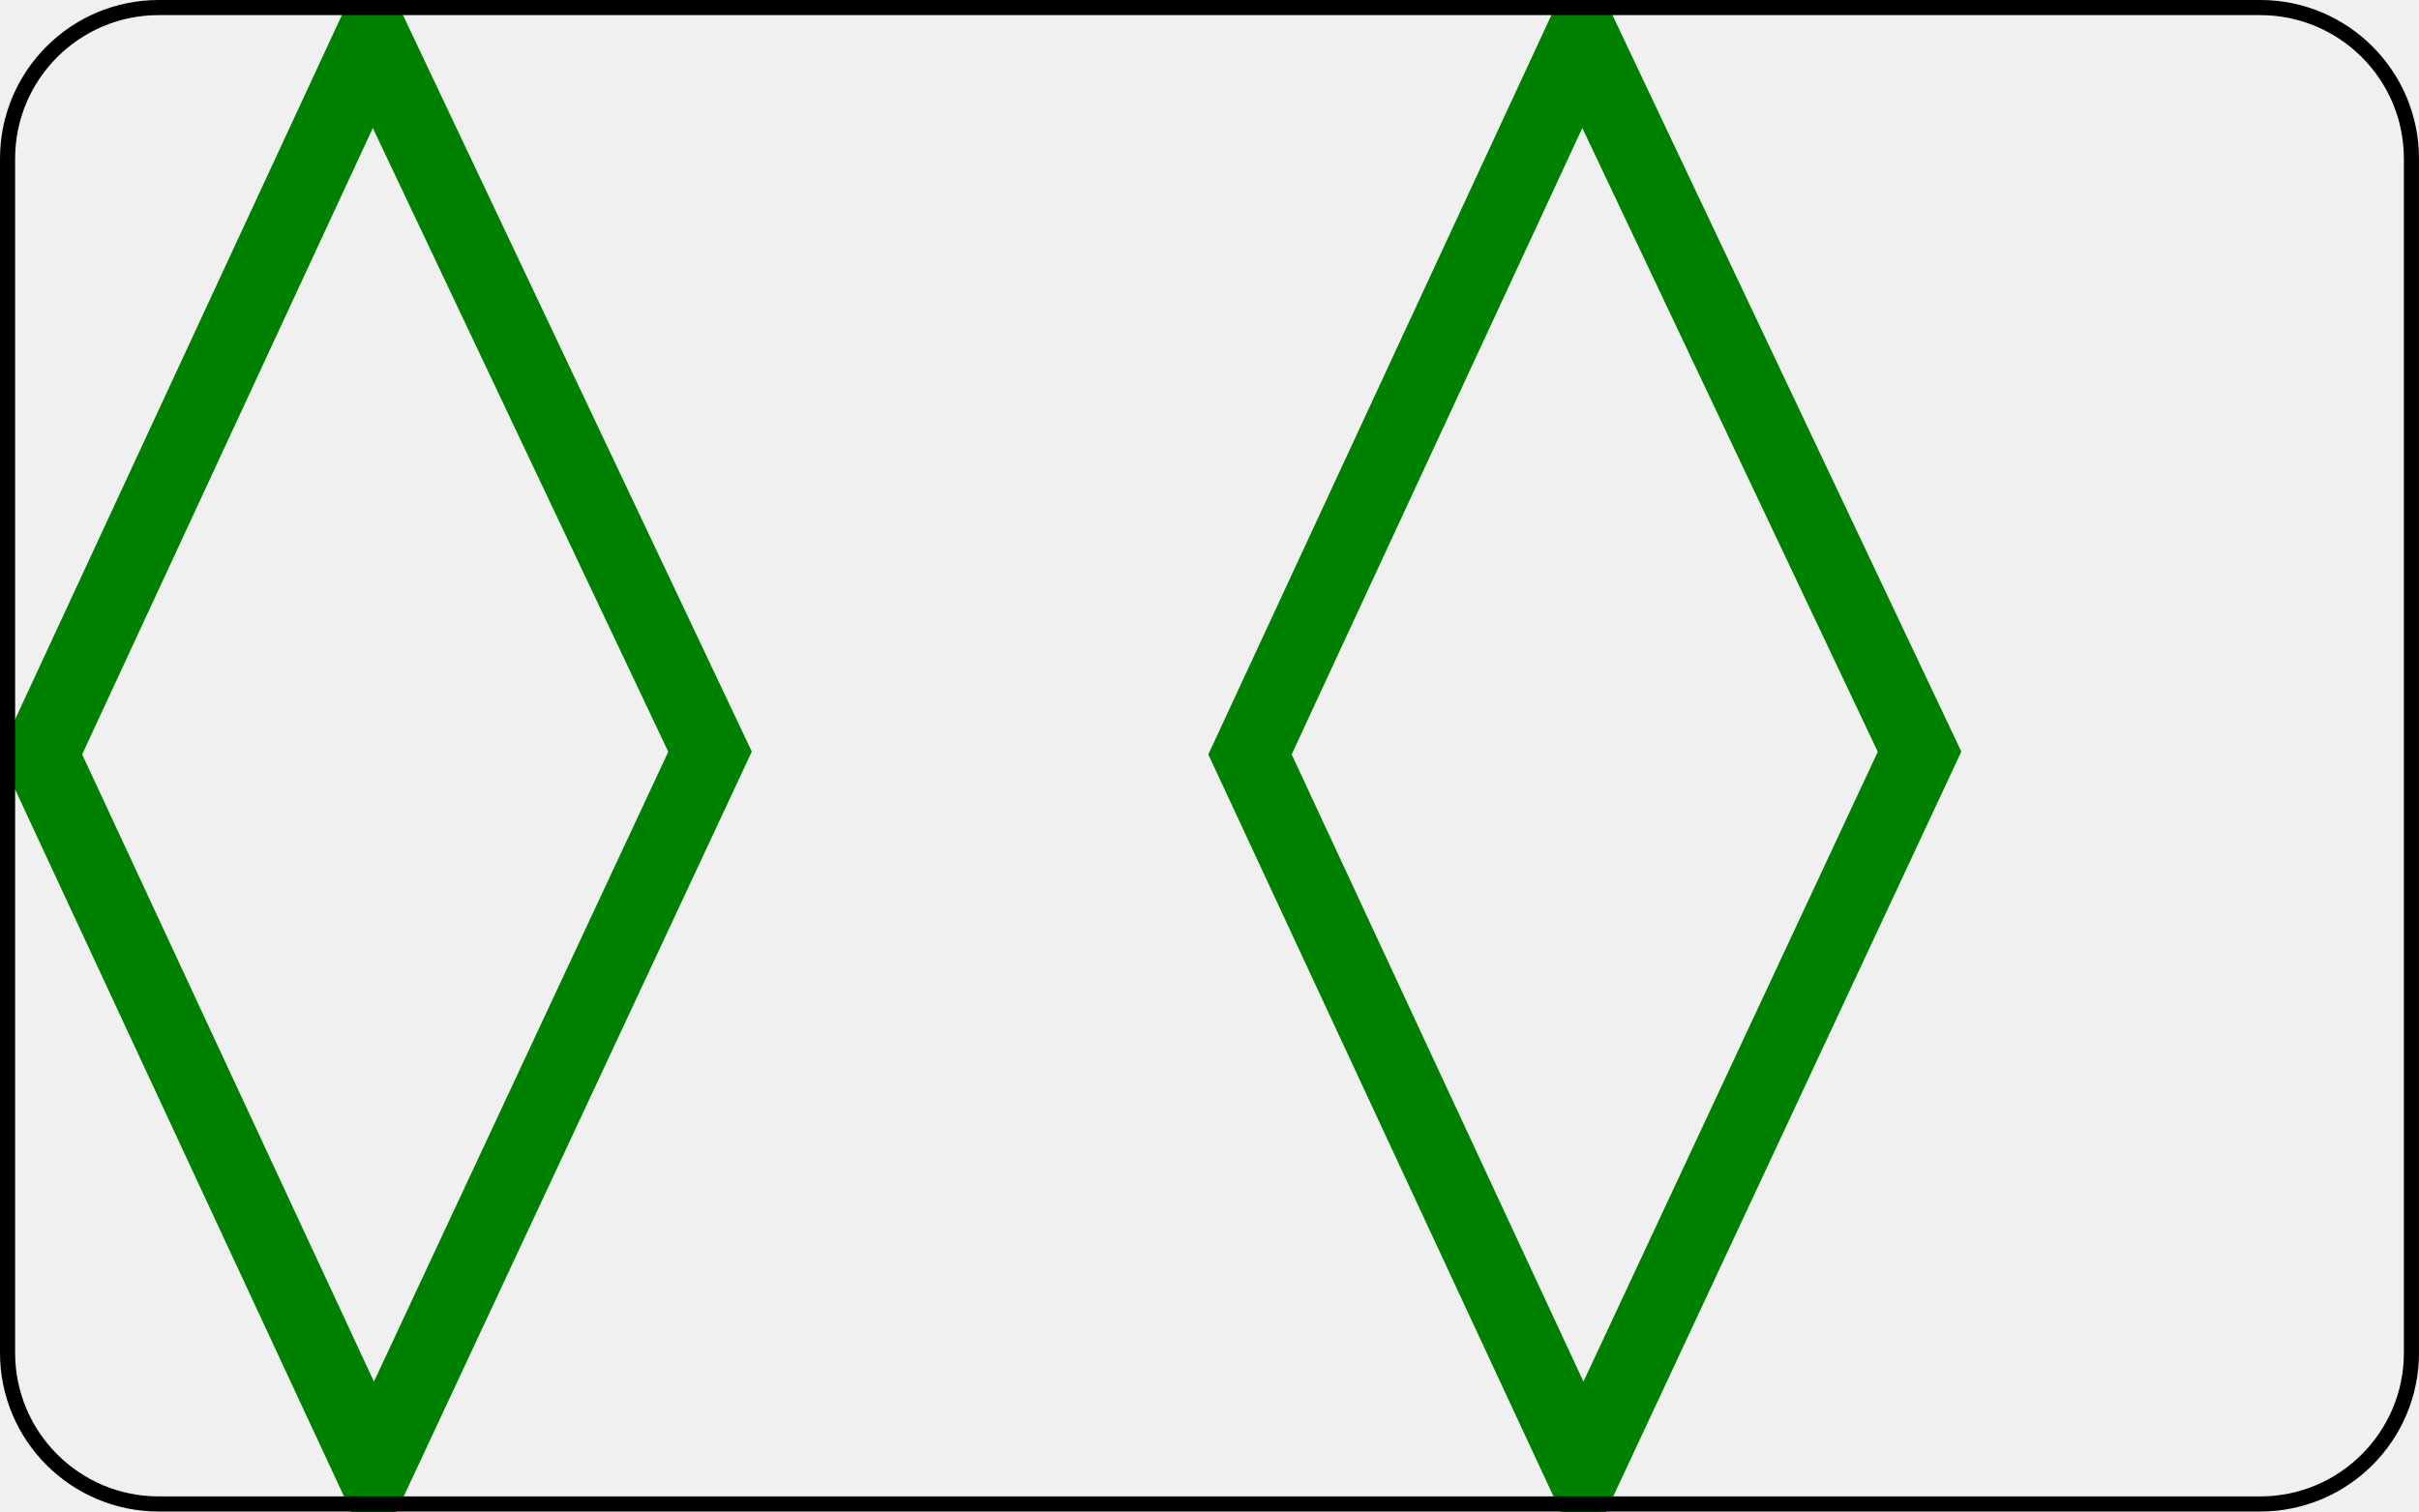
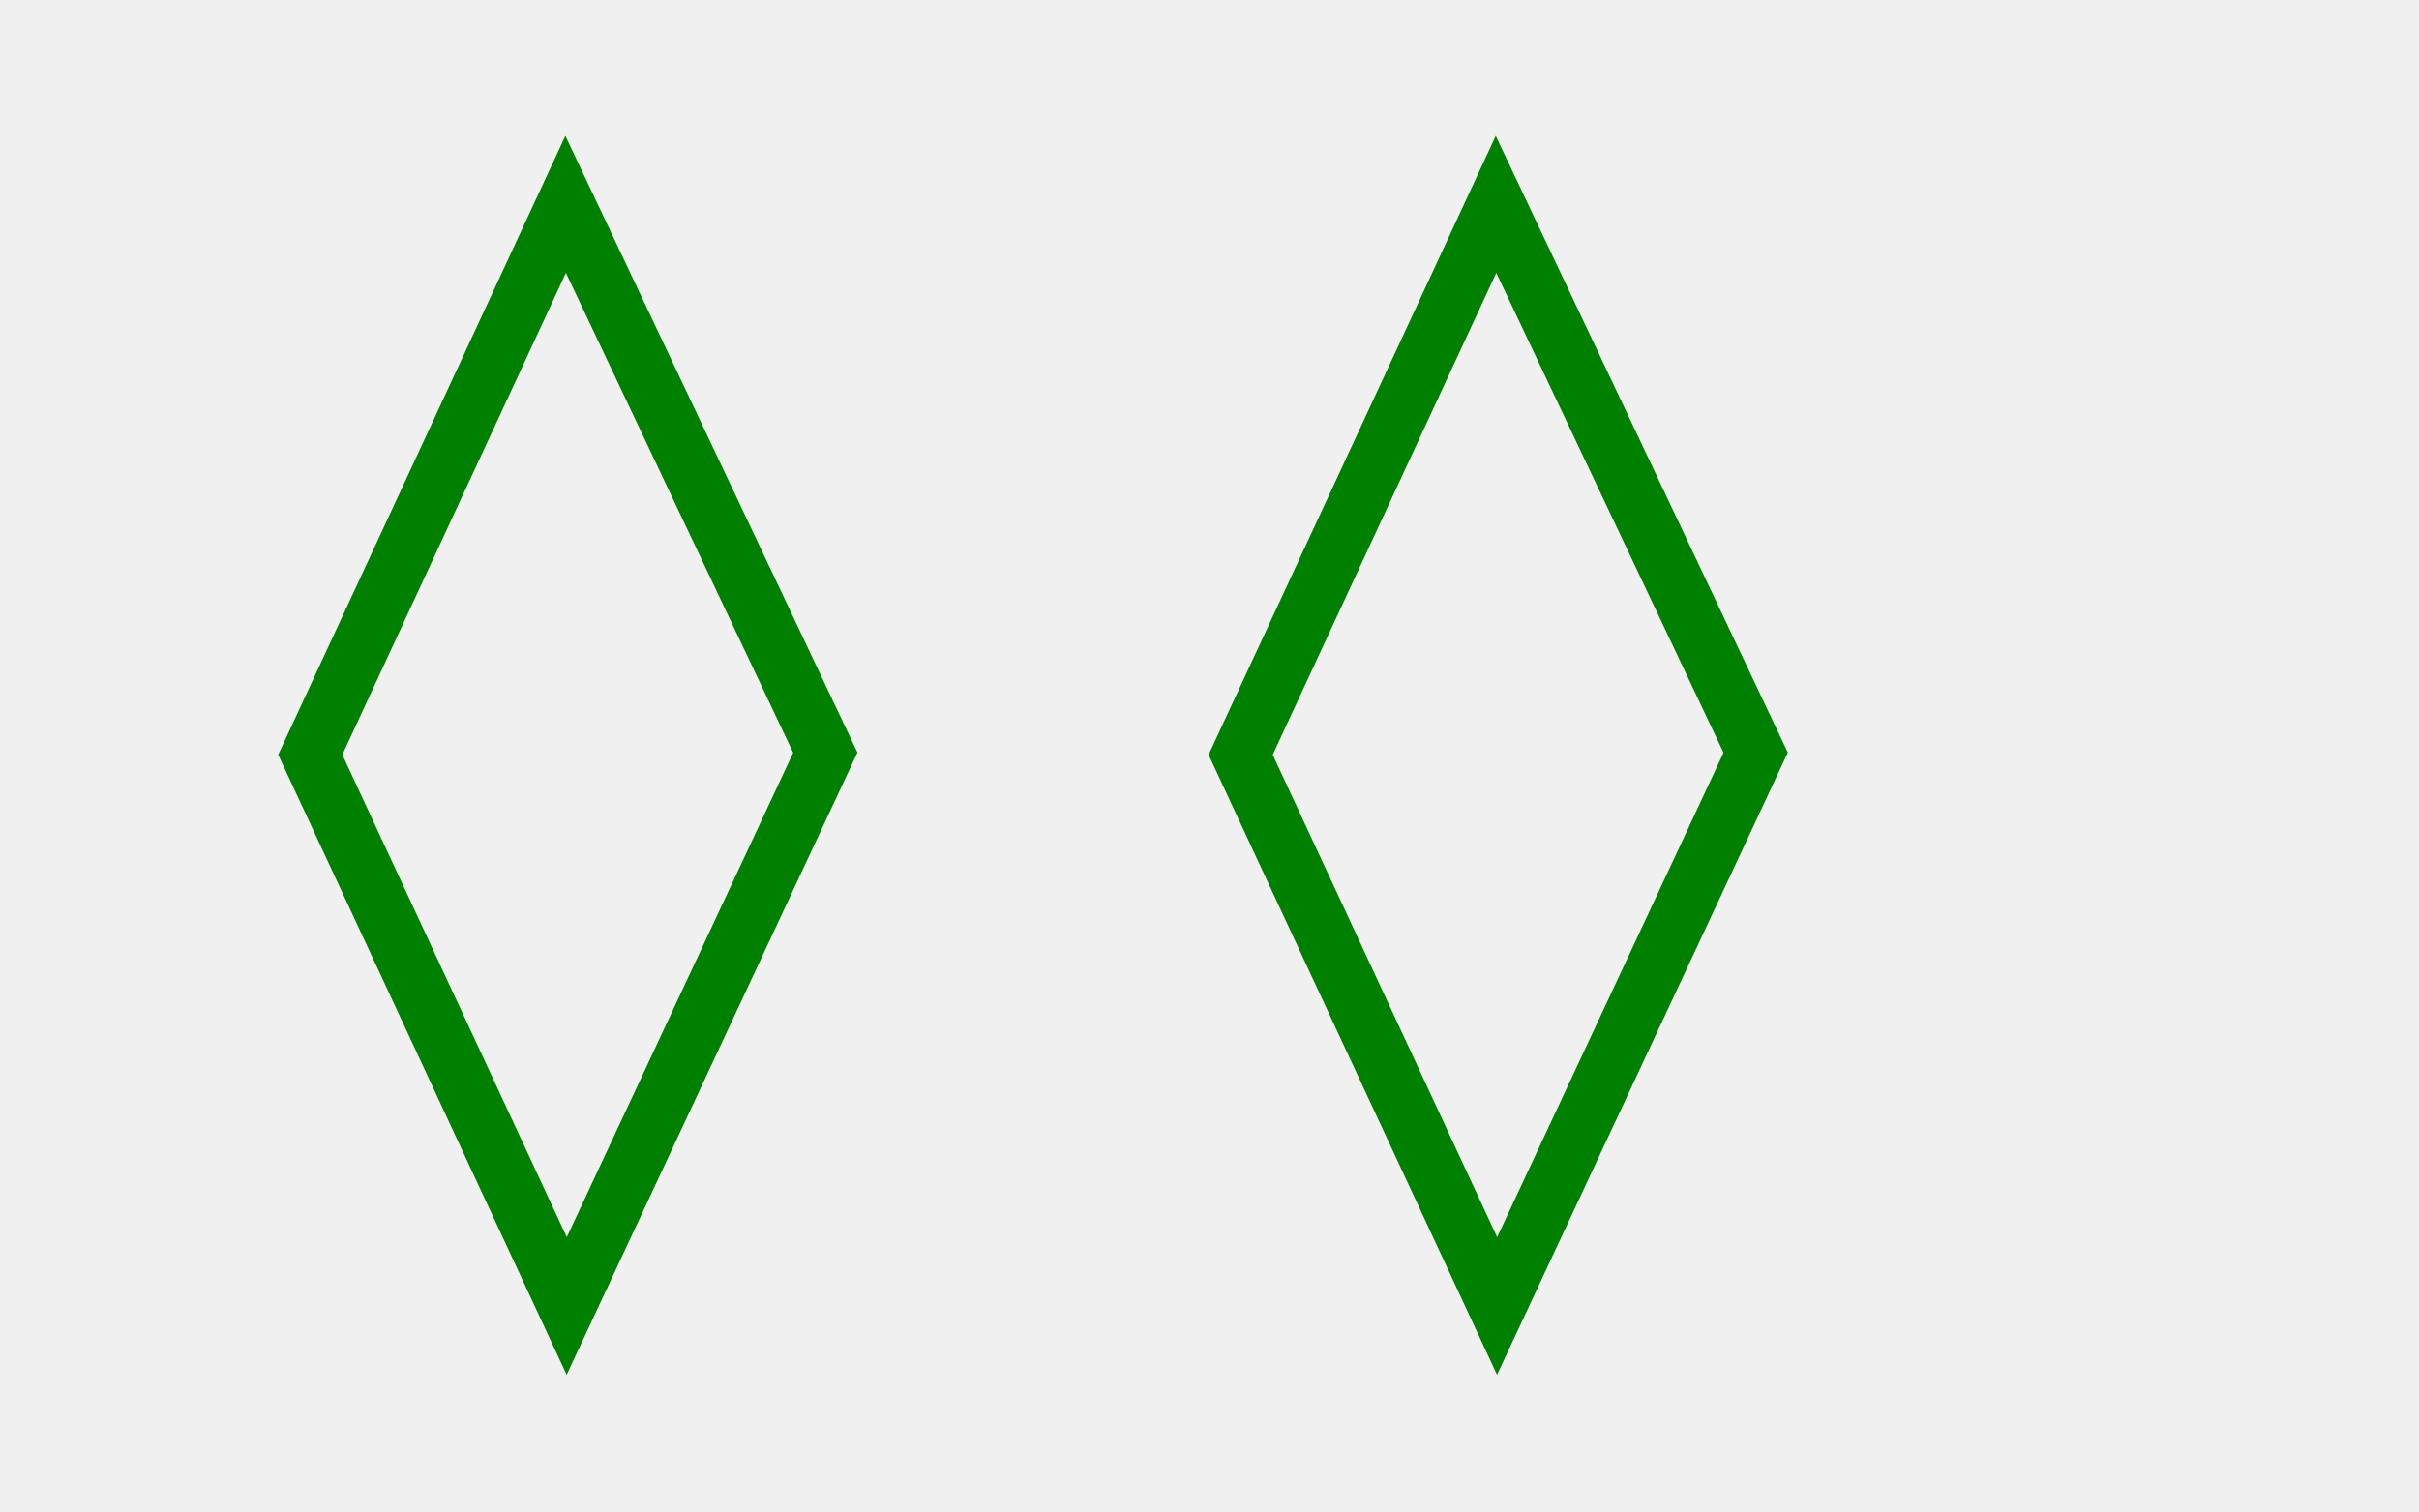
- <svg xmlns="http://www.w3.org/2000/svg" width="160.0" height="100.0" viewBox="0 0 320.0 200.0">
+ <svg xmlns="http://www.w3.org/2000/svg" width="160.0" height="100.0" viewBox="-30.0 -30.0 380.0 260.0">
  <defs>
    <path id="squiggle" d="m67.893,12.747c43.231,-6.717 107.353,6.61 121.029,58.746c13.676,52.137 -44.849,161.467 -45.071,204.651c4.566,56.96 83.805,87.929 22.33,105.806c-61.476,17.877 -126.122,-1.855 -143.733,-41.934c-17.61,-40.079 49.275,-120.109 46.148,-188.092c-3.126,-67.983 -21.874,-70.257 -49.613,-80.177c-27.739,-9.92 5.679,-52.283 48.91,-59z" />
    <path id="oval" d="m11.5,95.867c0,-44.557 37.443,-82 82,-82l12,0c44.557,0 82,37.443 82,82l0,206.133c0,44.557 -37.443,82 -82,82l-12,0c-44.557,0 -82,-37.443 -82,-82l0,-206.133z" />
    <path id="diamond" d="m98.545,10.312l-87.83,189.331l88.201,189.644l88.942,-190.363l-89.313,-188.612z" />
    <pattern id="pattern-stripe" width="2" height="20" patternUnits="userSpaceOnUse">
      <rect width="2" height="8" fill="#fff" />
    </pattern>
    <mask id="mask-stripe">
      <rect x="0" y="0" width="200" height="400" fill="url(#pattern-stripe)" />
    </mask>
  </defs>
  <use href="#diamond" transform="translate(0.0, 0) scale(0.5)" fill="none" stroke="#008000" stroke-width="20" />
  <use href="#diamond" transform="translate(160.0, 0) scale(0.5)" fill="none" stroke="#008000" stroke-width="20" />
-   <rect x="1.0" y="1.0" width="318.0" height="198.0" rx="20.0" ry="20.0" fill="none" stroke="black" stroke-width="2" />
</svg>
